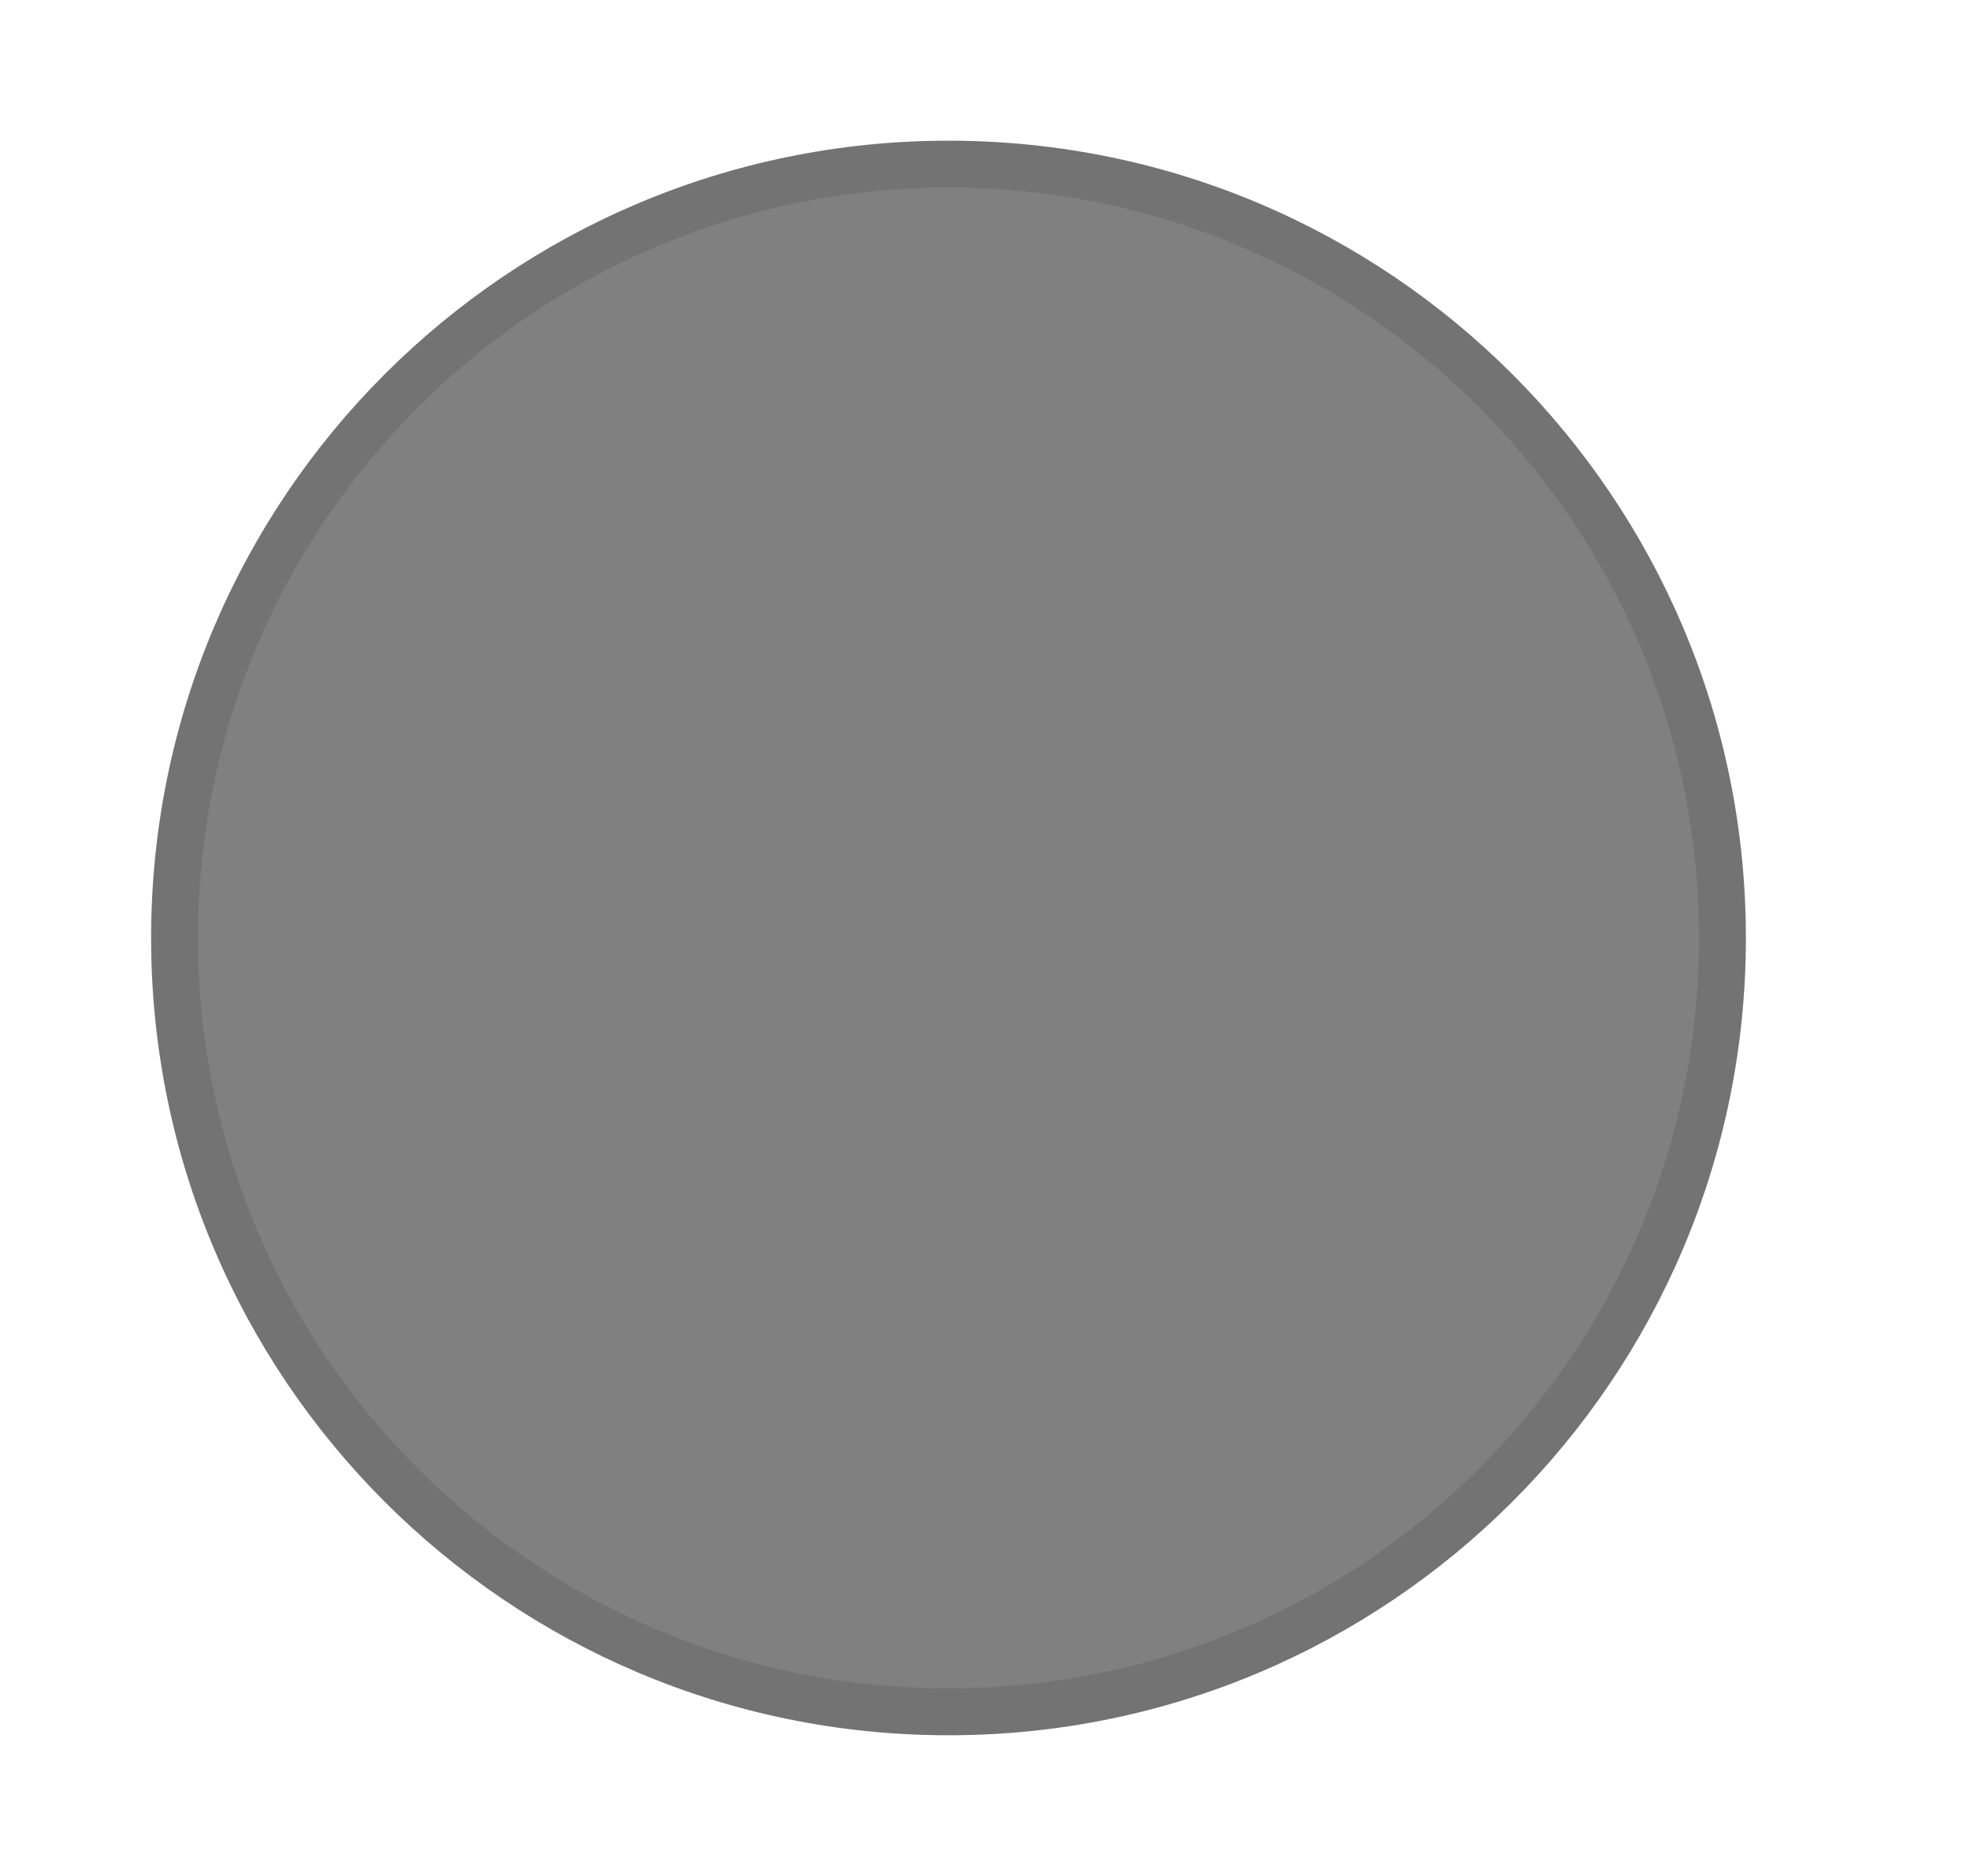
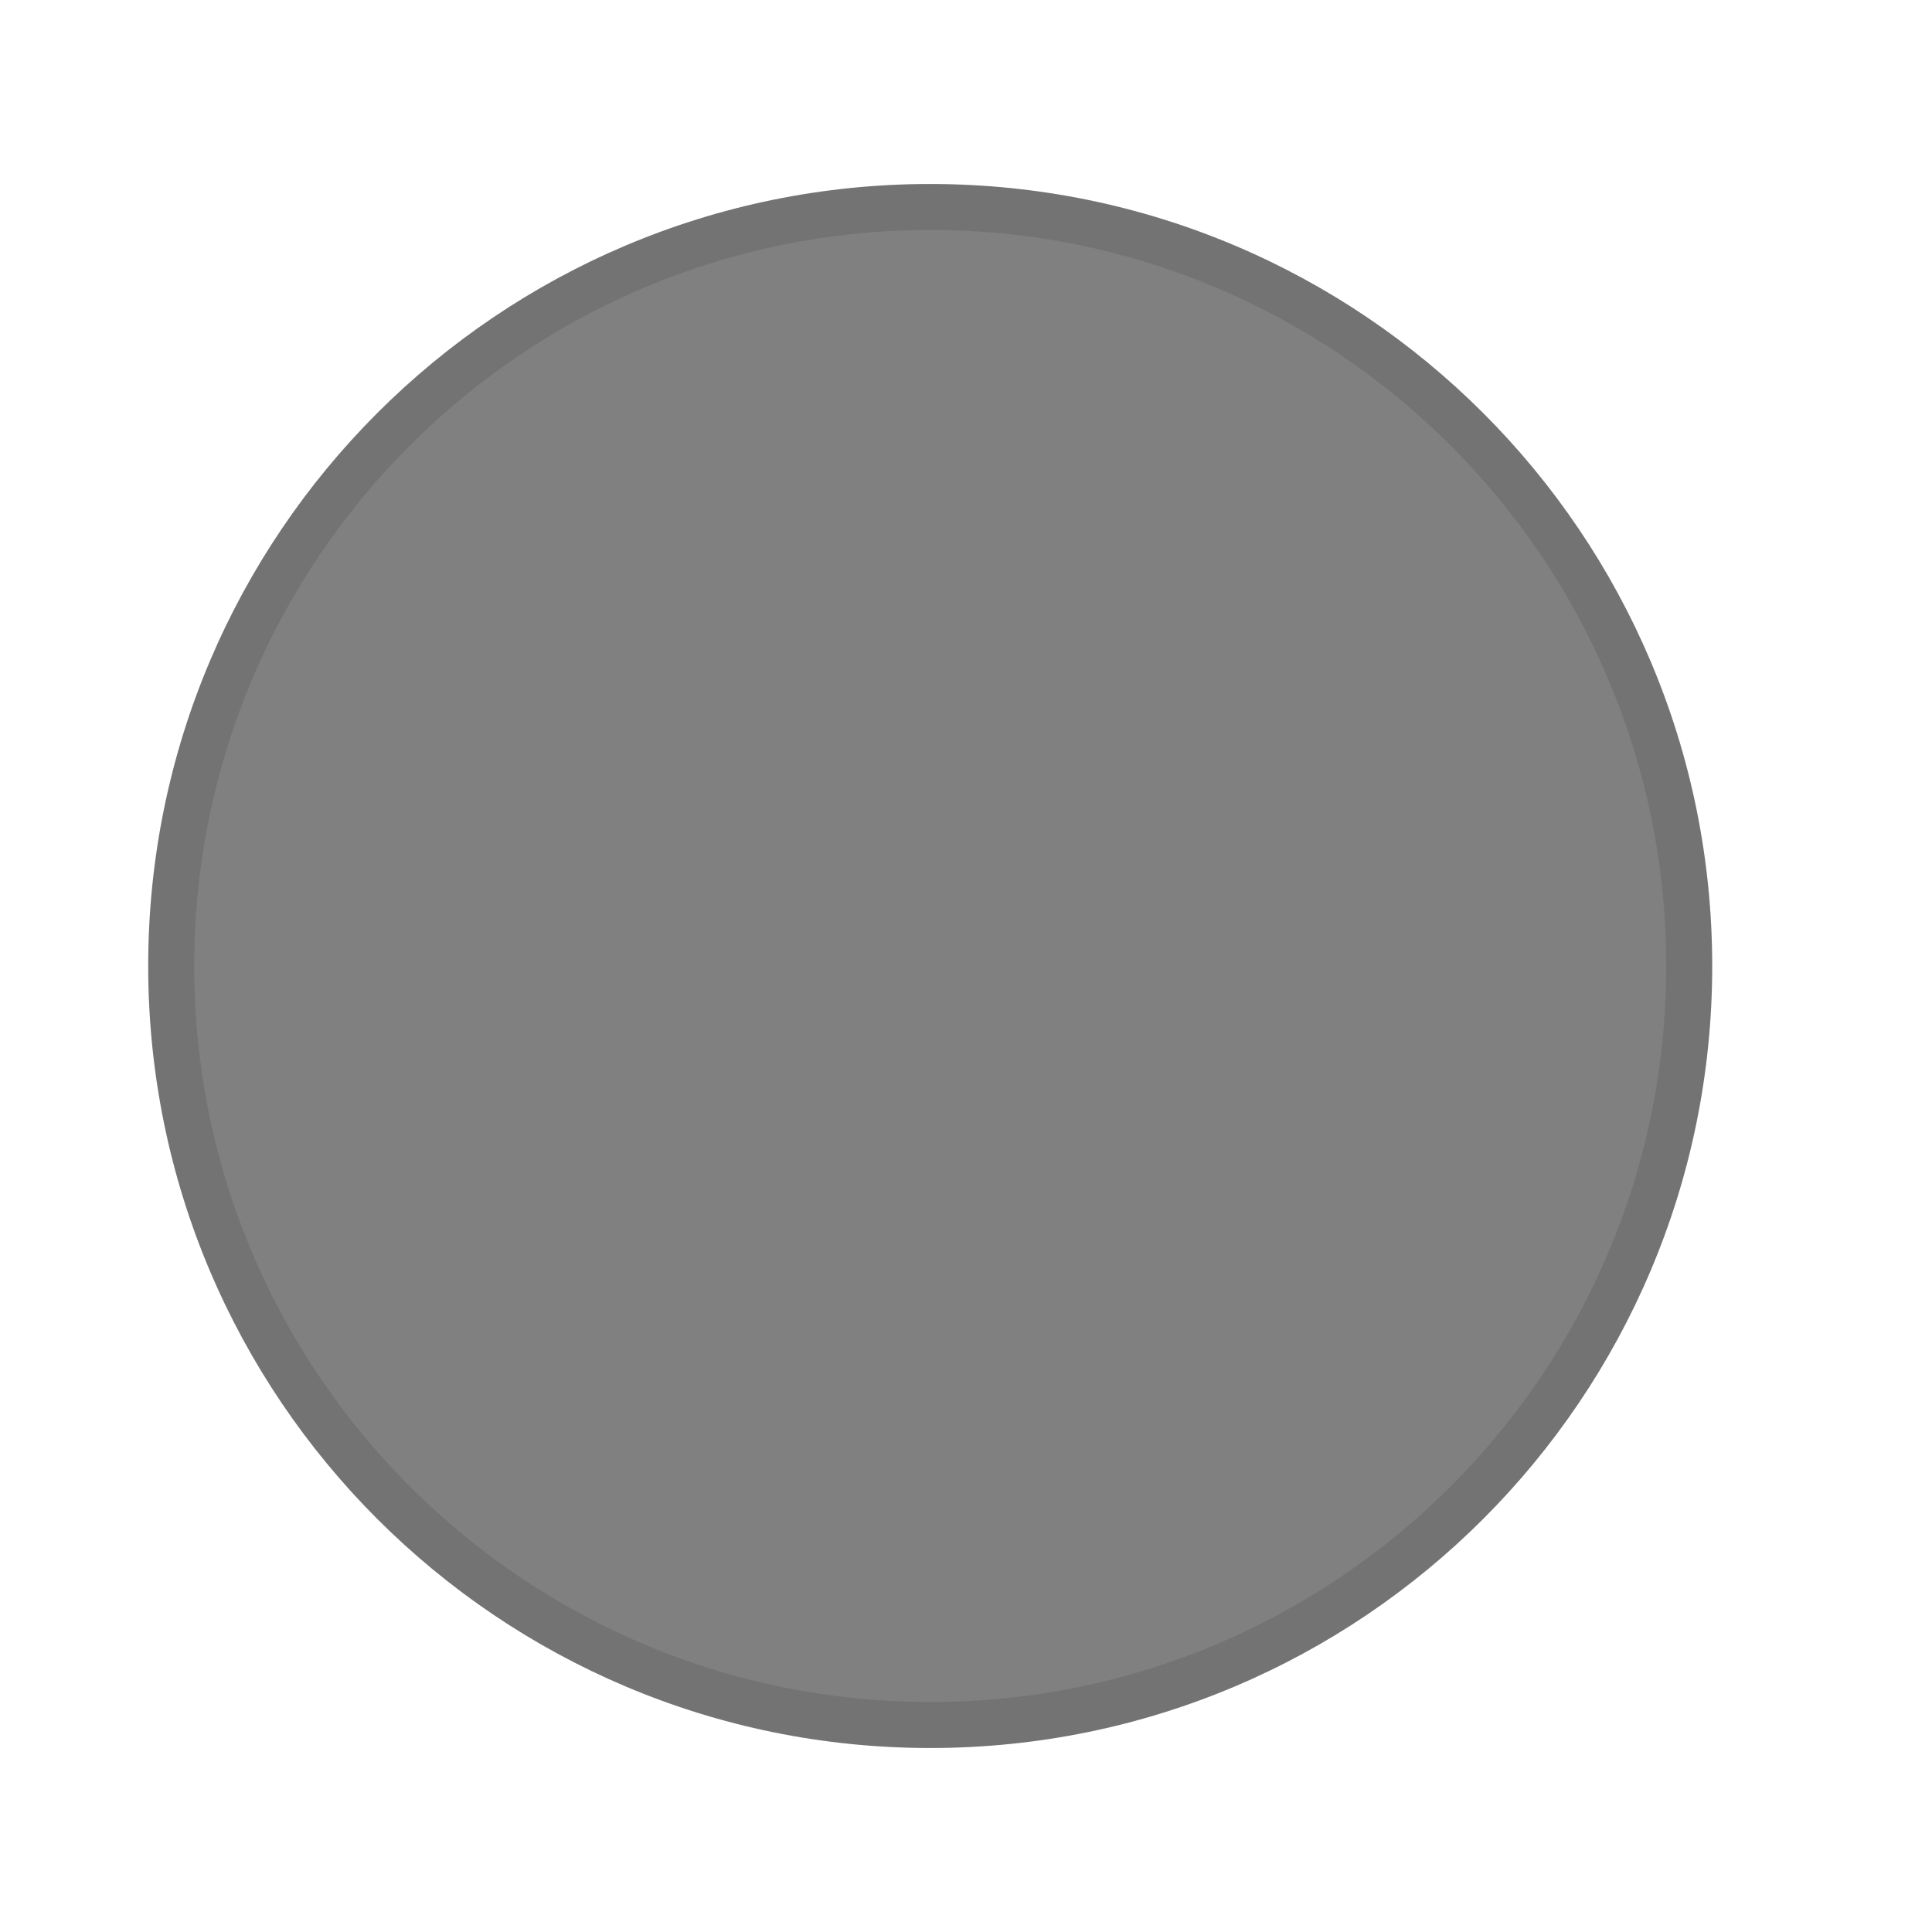
- <svg xmlns="http://www.w3.org/2000/svg" width="21" height="20" viewBox="0 0 21 20" fill="none">
+ <svg xmlns="http://www.w3.org/2000/svg" width="8" height="8" viewBox="0 0 21 20" fill="none">
  <path fill-rule="evenodd" clip-rule="evenodd" d="M10.111 18.5C14.806 18.5 18.611 14.694 18.611 10C18.611 5.306 14.806 1.5 10.111 1.5C5.417 1.5 1.611 5.306 1.611 10C1.611 14.694 5.417 18.5 10.111 18.5Z" fill="#808080" />
  <path d="M18.361 10C18.361 14.556 14.668 18.25 10.111 18.25C5.555 18.25 1.861 14.556 1.861 10C1.861 5.444 5.555 1.75 10.111 1.75C14.668 1.75 18.361 5.444 18.361 10Z" stroke="black" stroke-opacity="0.1" stroke-width="0.5" />
</svg>
